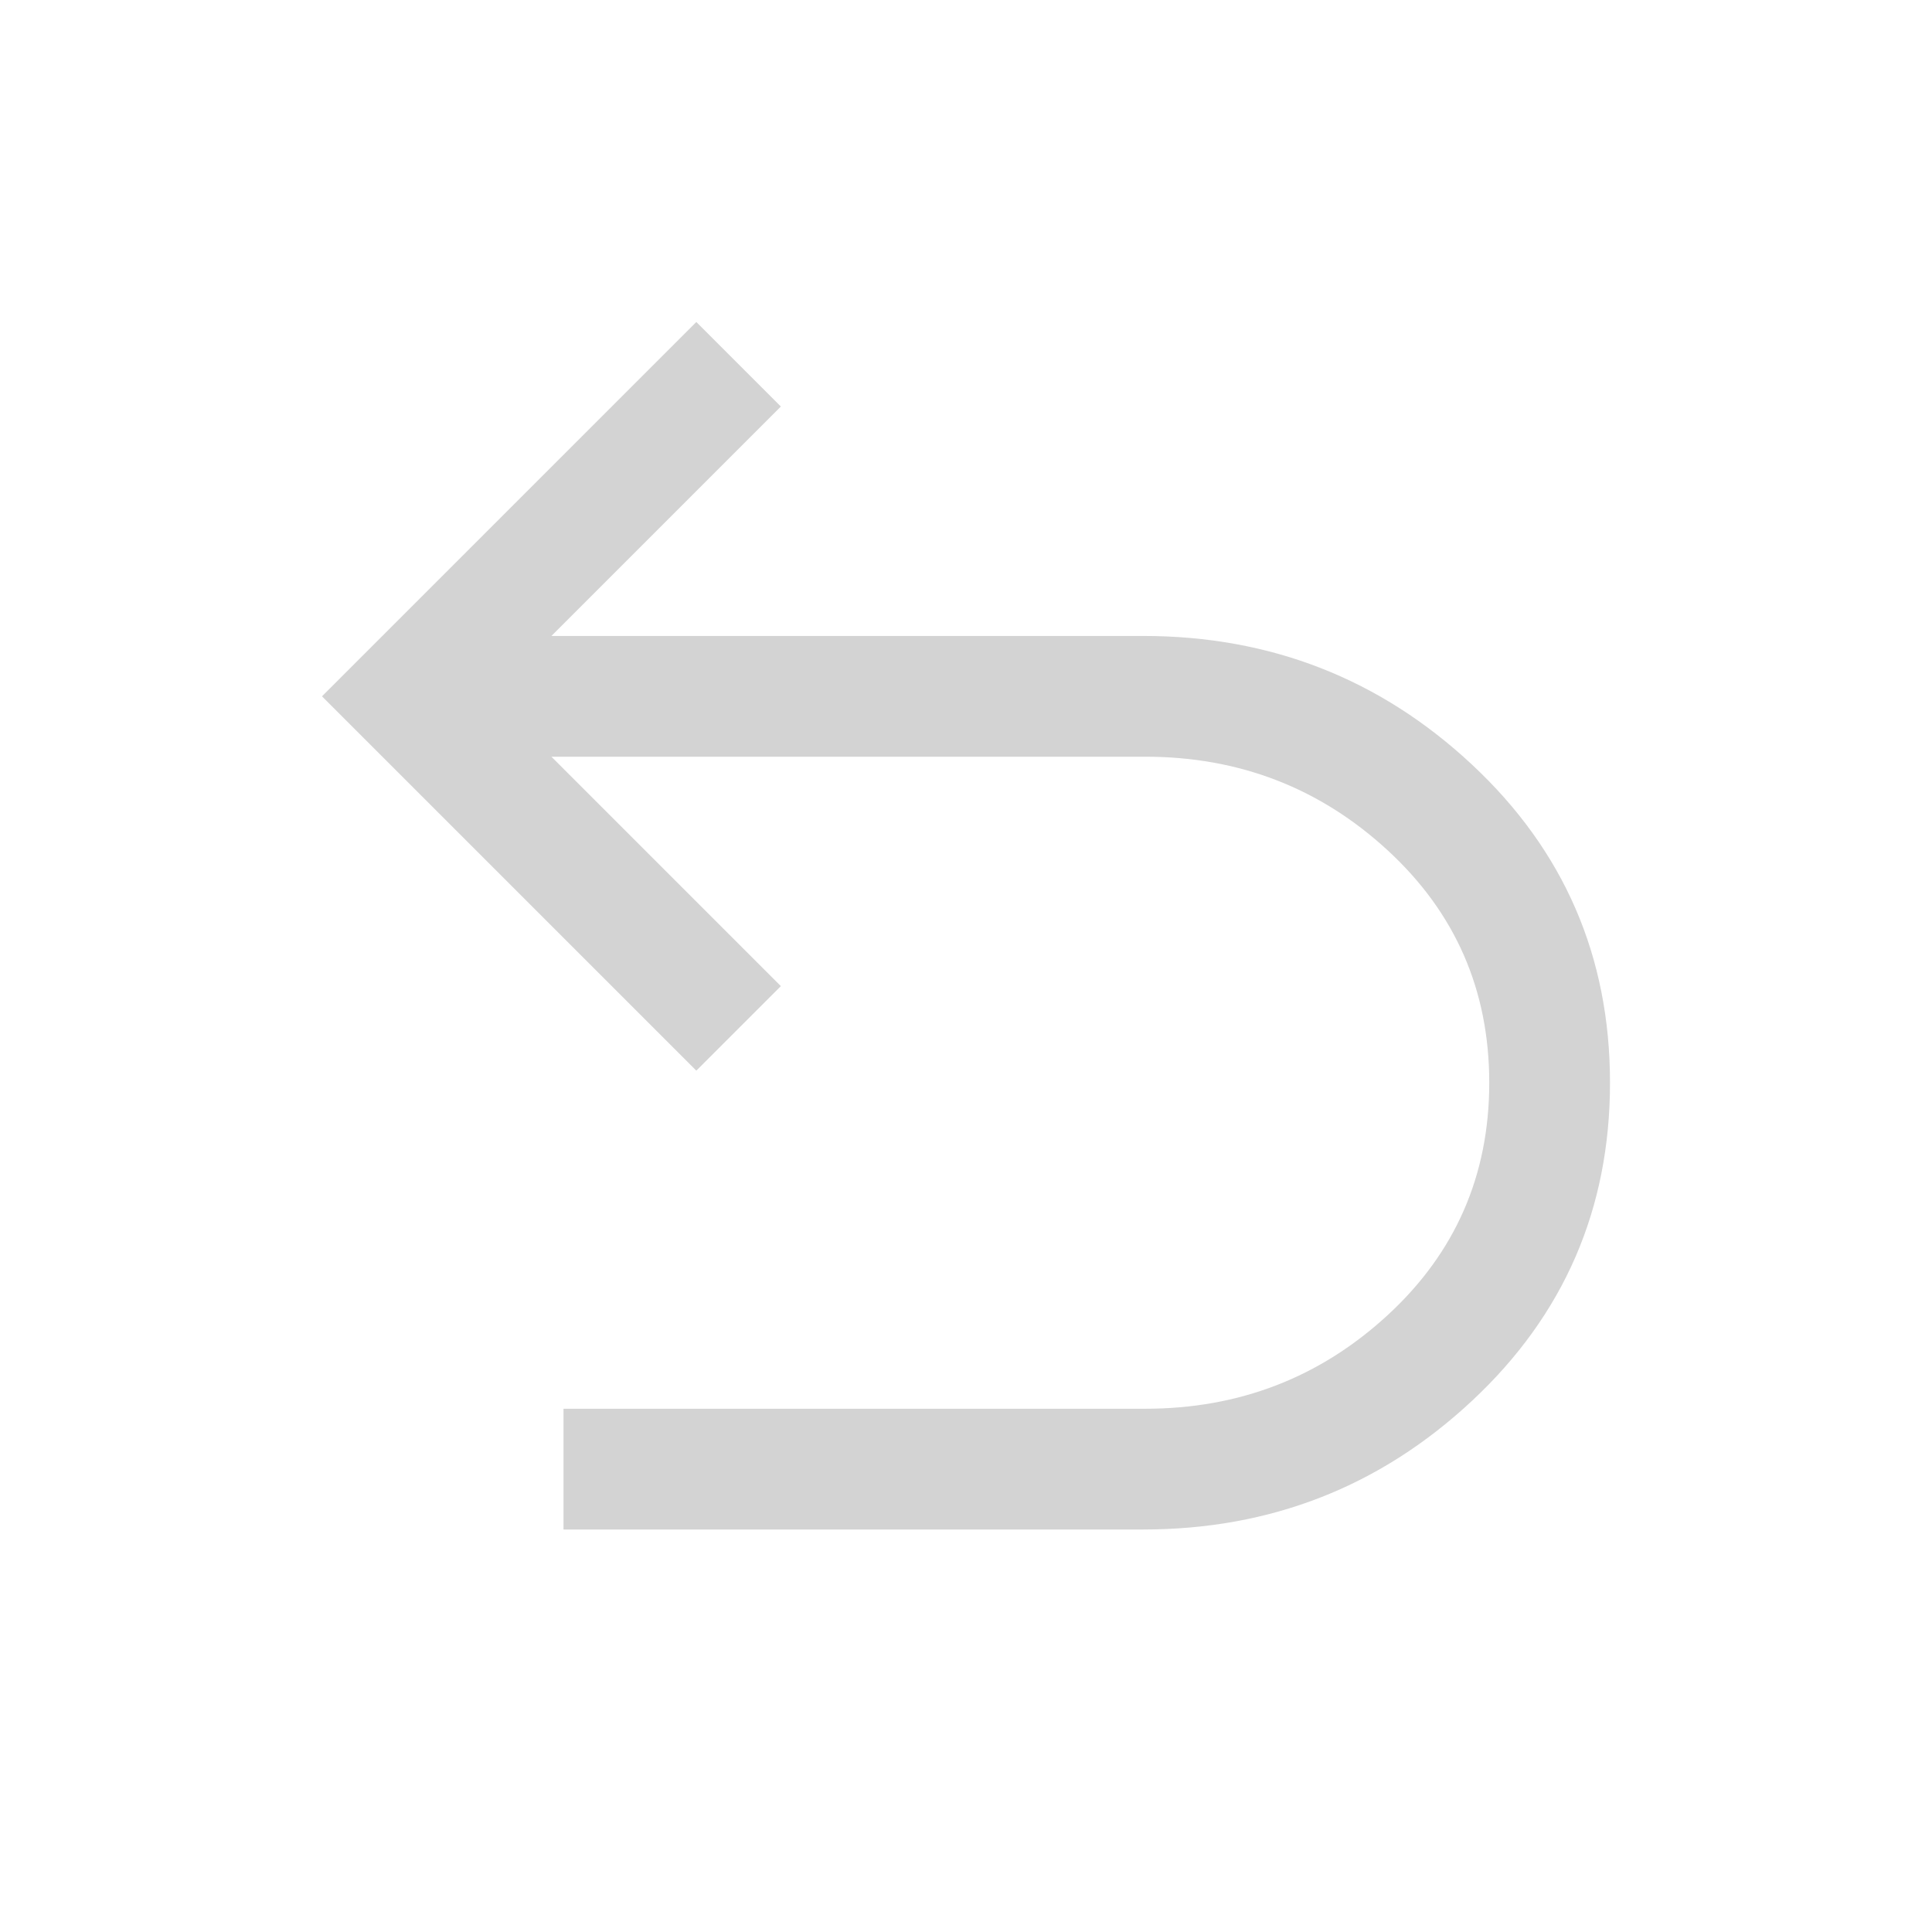
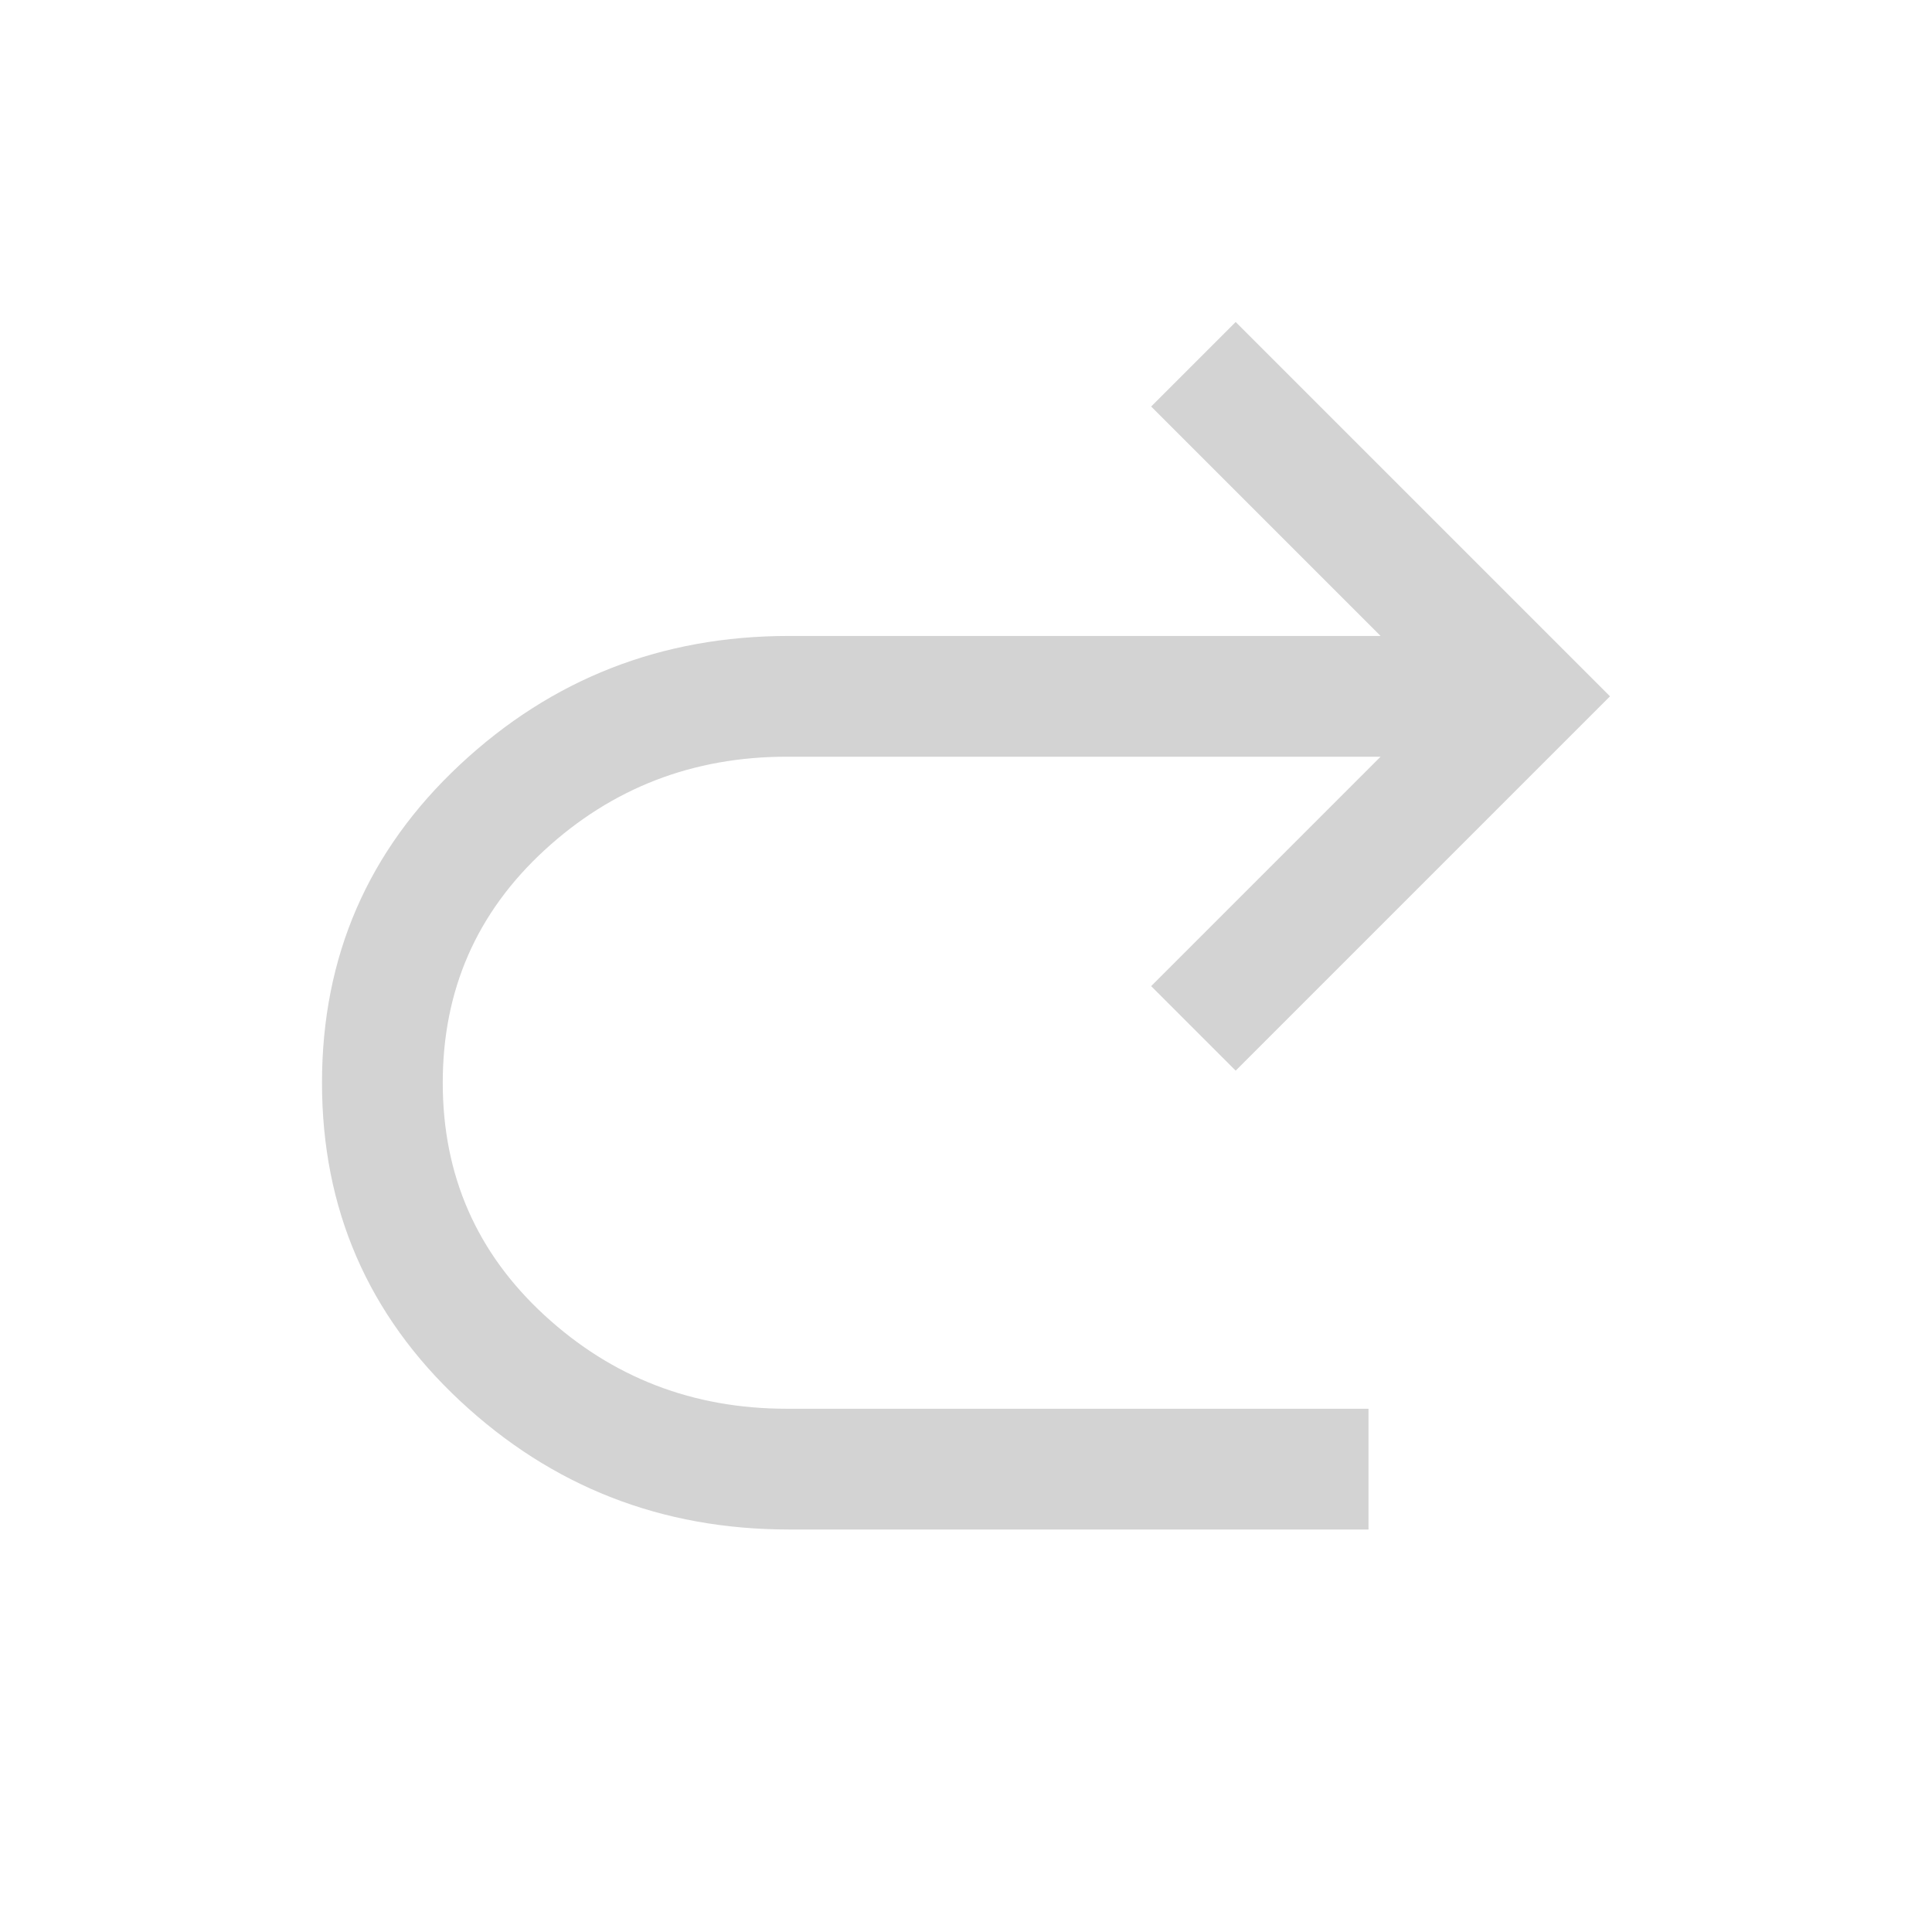
<svg xmlns="http://www.w3.org/2000/svg" height="48" width="48">
-   <path d="M14 38v-3h14.45q3.5 0 6.025-2.325Q37 30.35 37 26.9t-2.525-5.775Q31.95 18.8 28.45 18.8H13.7l5.7 5.7-2.1 2.1L8 17.3 17.3 8l2.1 2.1-5.7 5.7h14.7q4.75 0 8.175 3.2Q40 22.2 40 26.9t-3.425 7.9Q33.15 38 28.4 38Z" fill="lightgray" />
+   <path d="M19.6 38q-4.75 0-8.175-3.2Q8 31.6 8 26.9t3.425-7.9q3.425-3.2 8.175-3.2h14.7l-5.7-5.7L30.7 8l9.3 9.3-9.3 9.3-2.1-2.1 5.7-5.7H19.55q-3.5 0-6.025 2.325Q11 23.45 11 26.9t2.525 5.775Q16.05 35 19.55 35H34v3Z" fill="lightgray" />
</svg>
